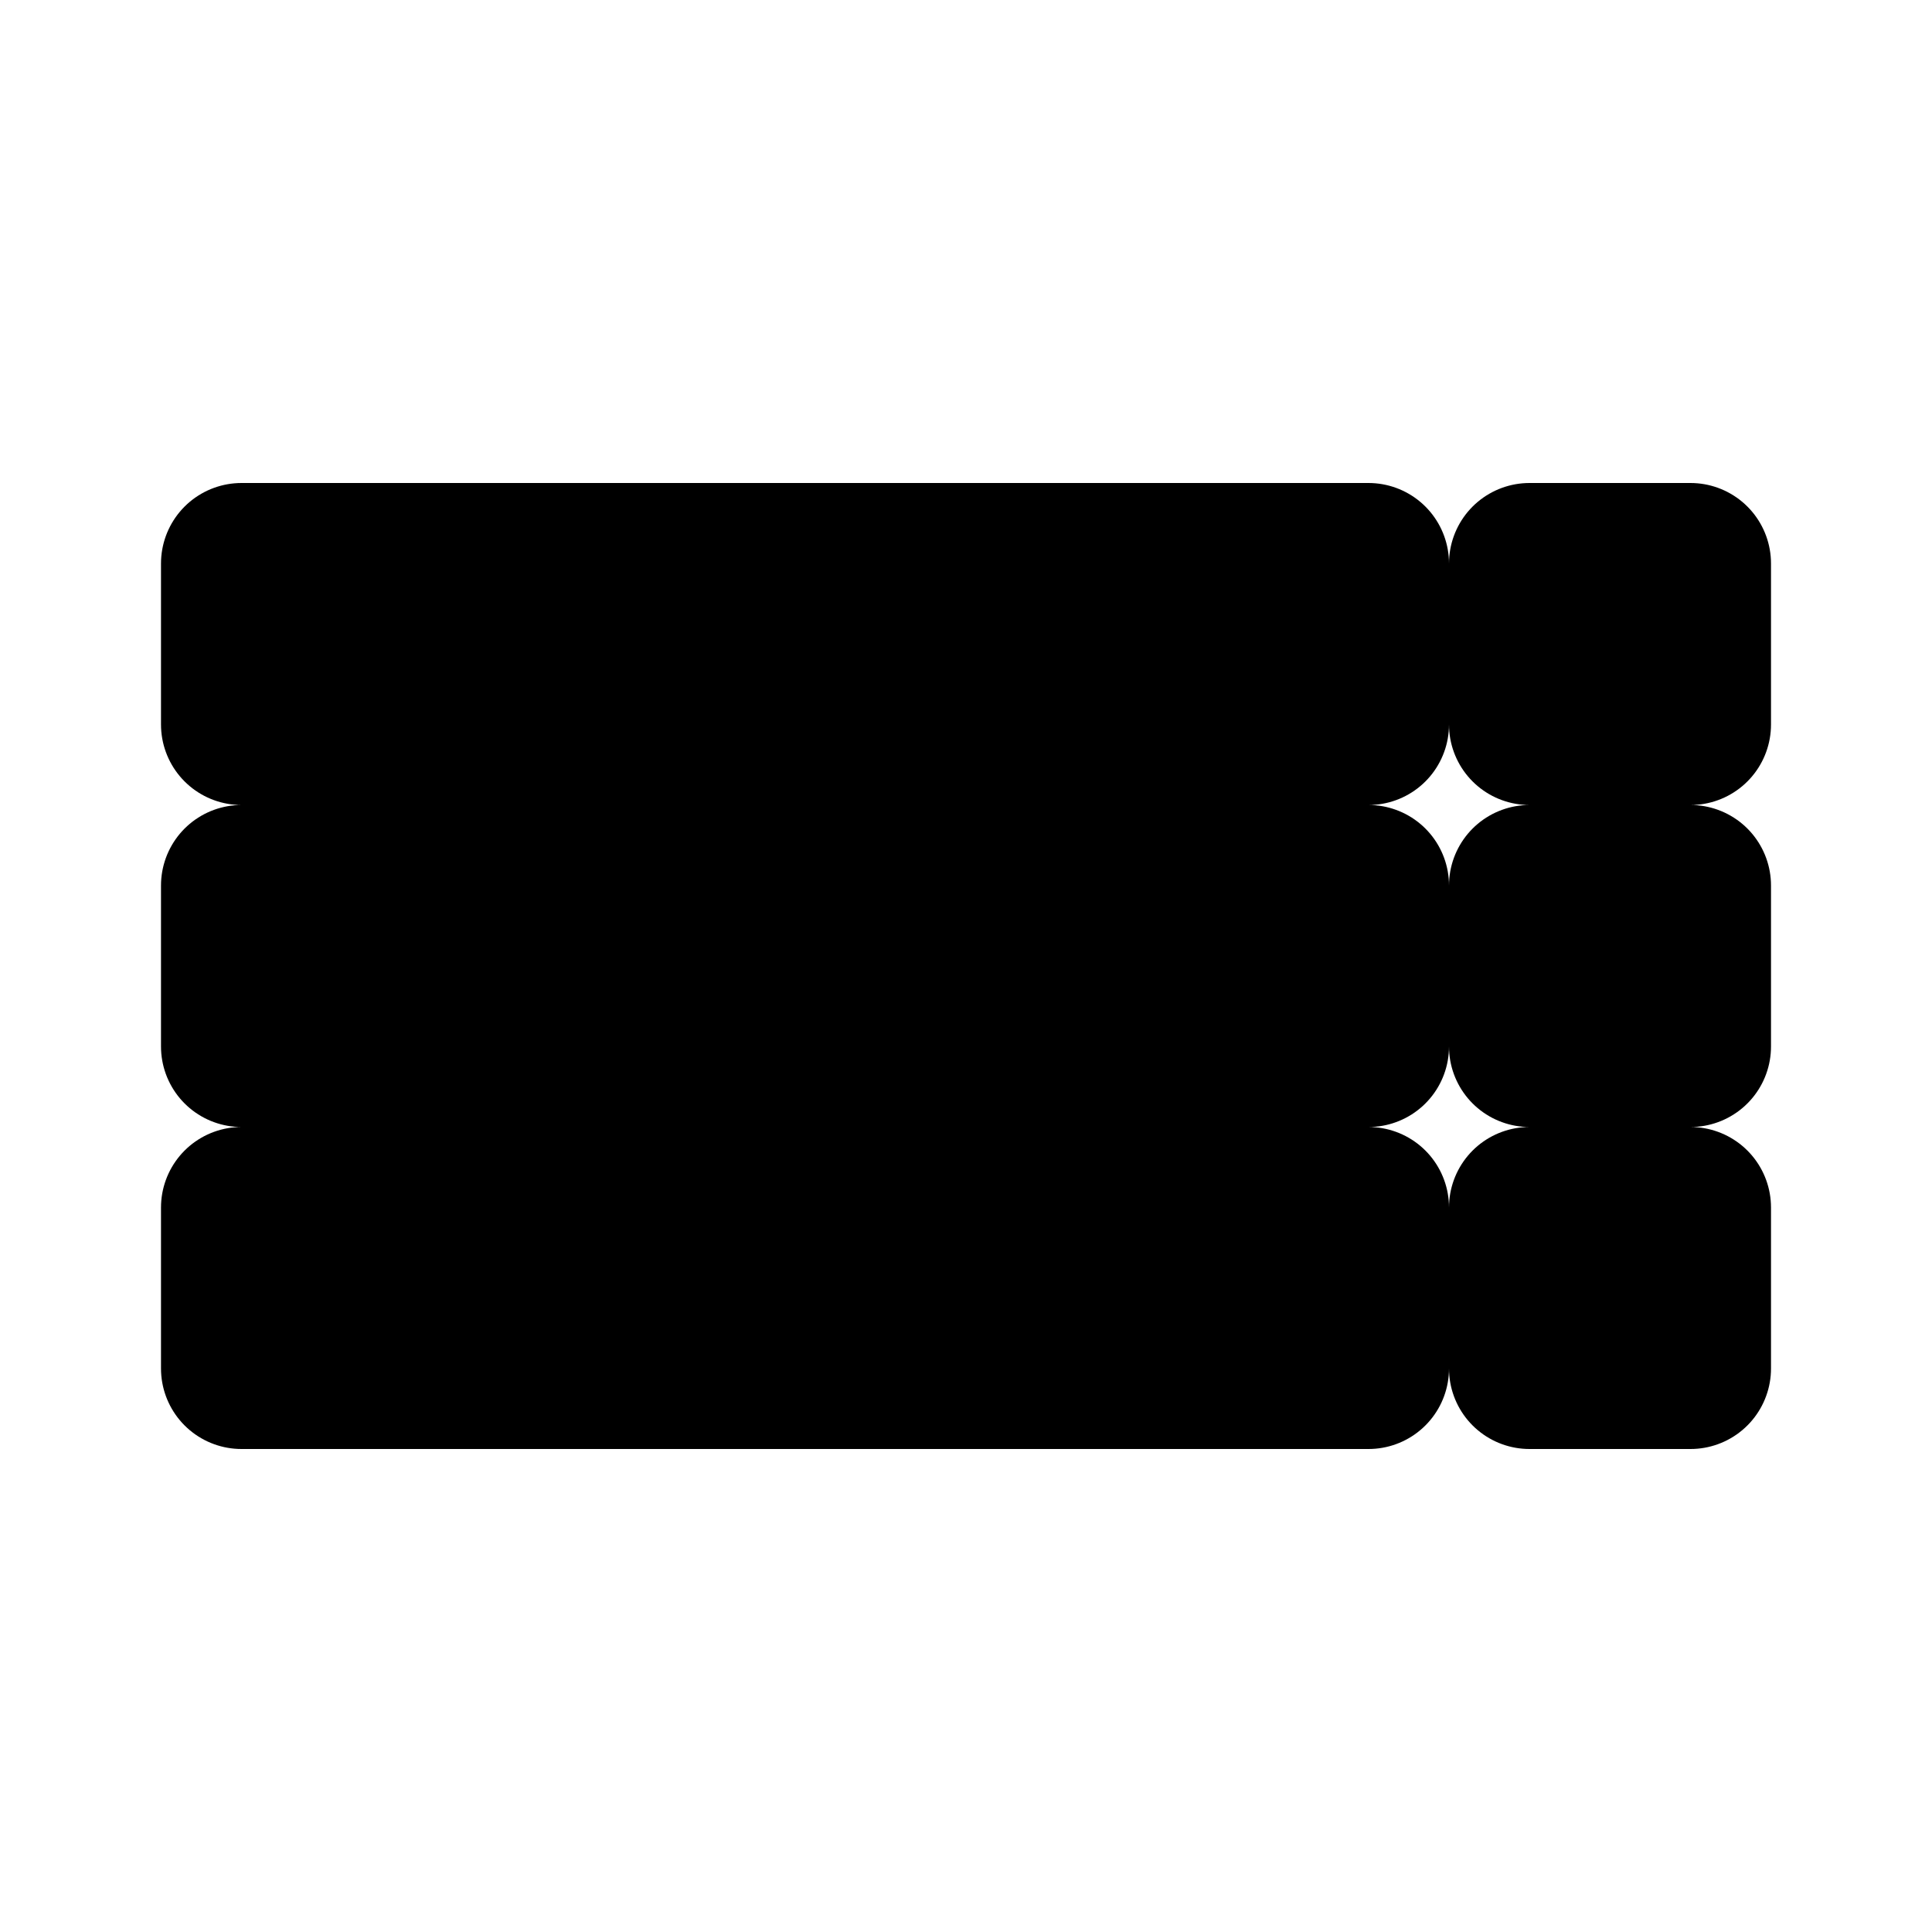
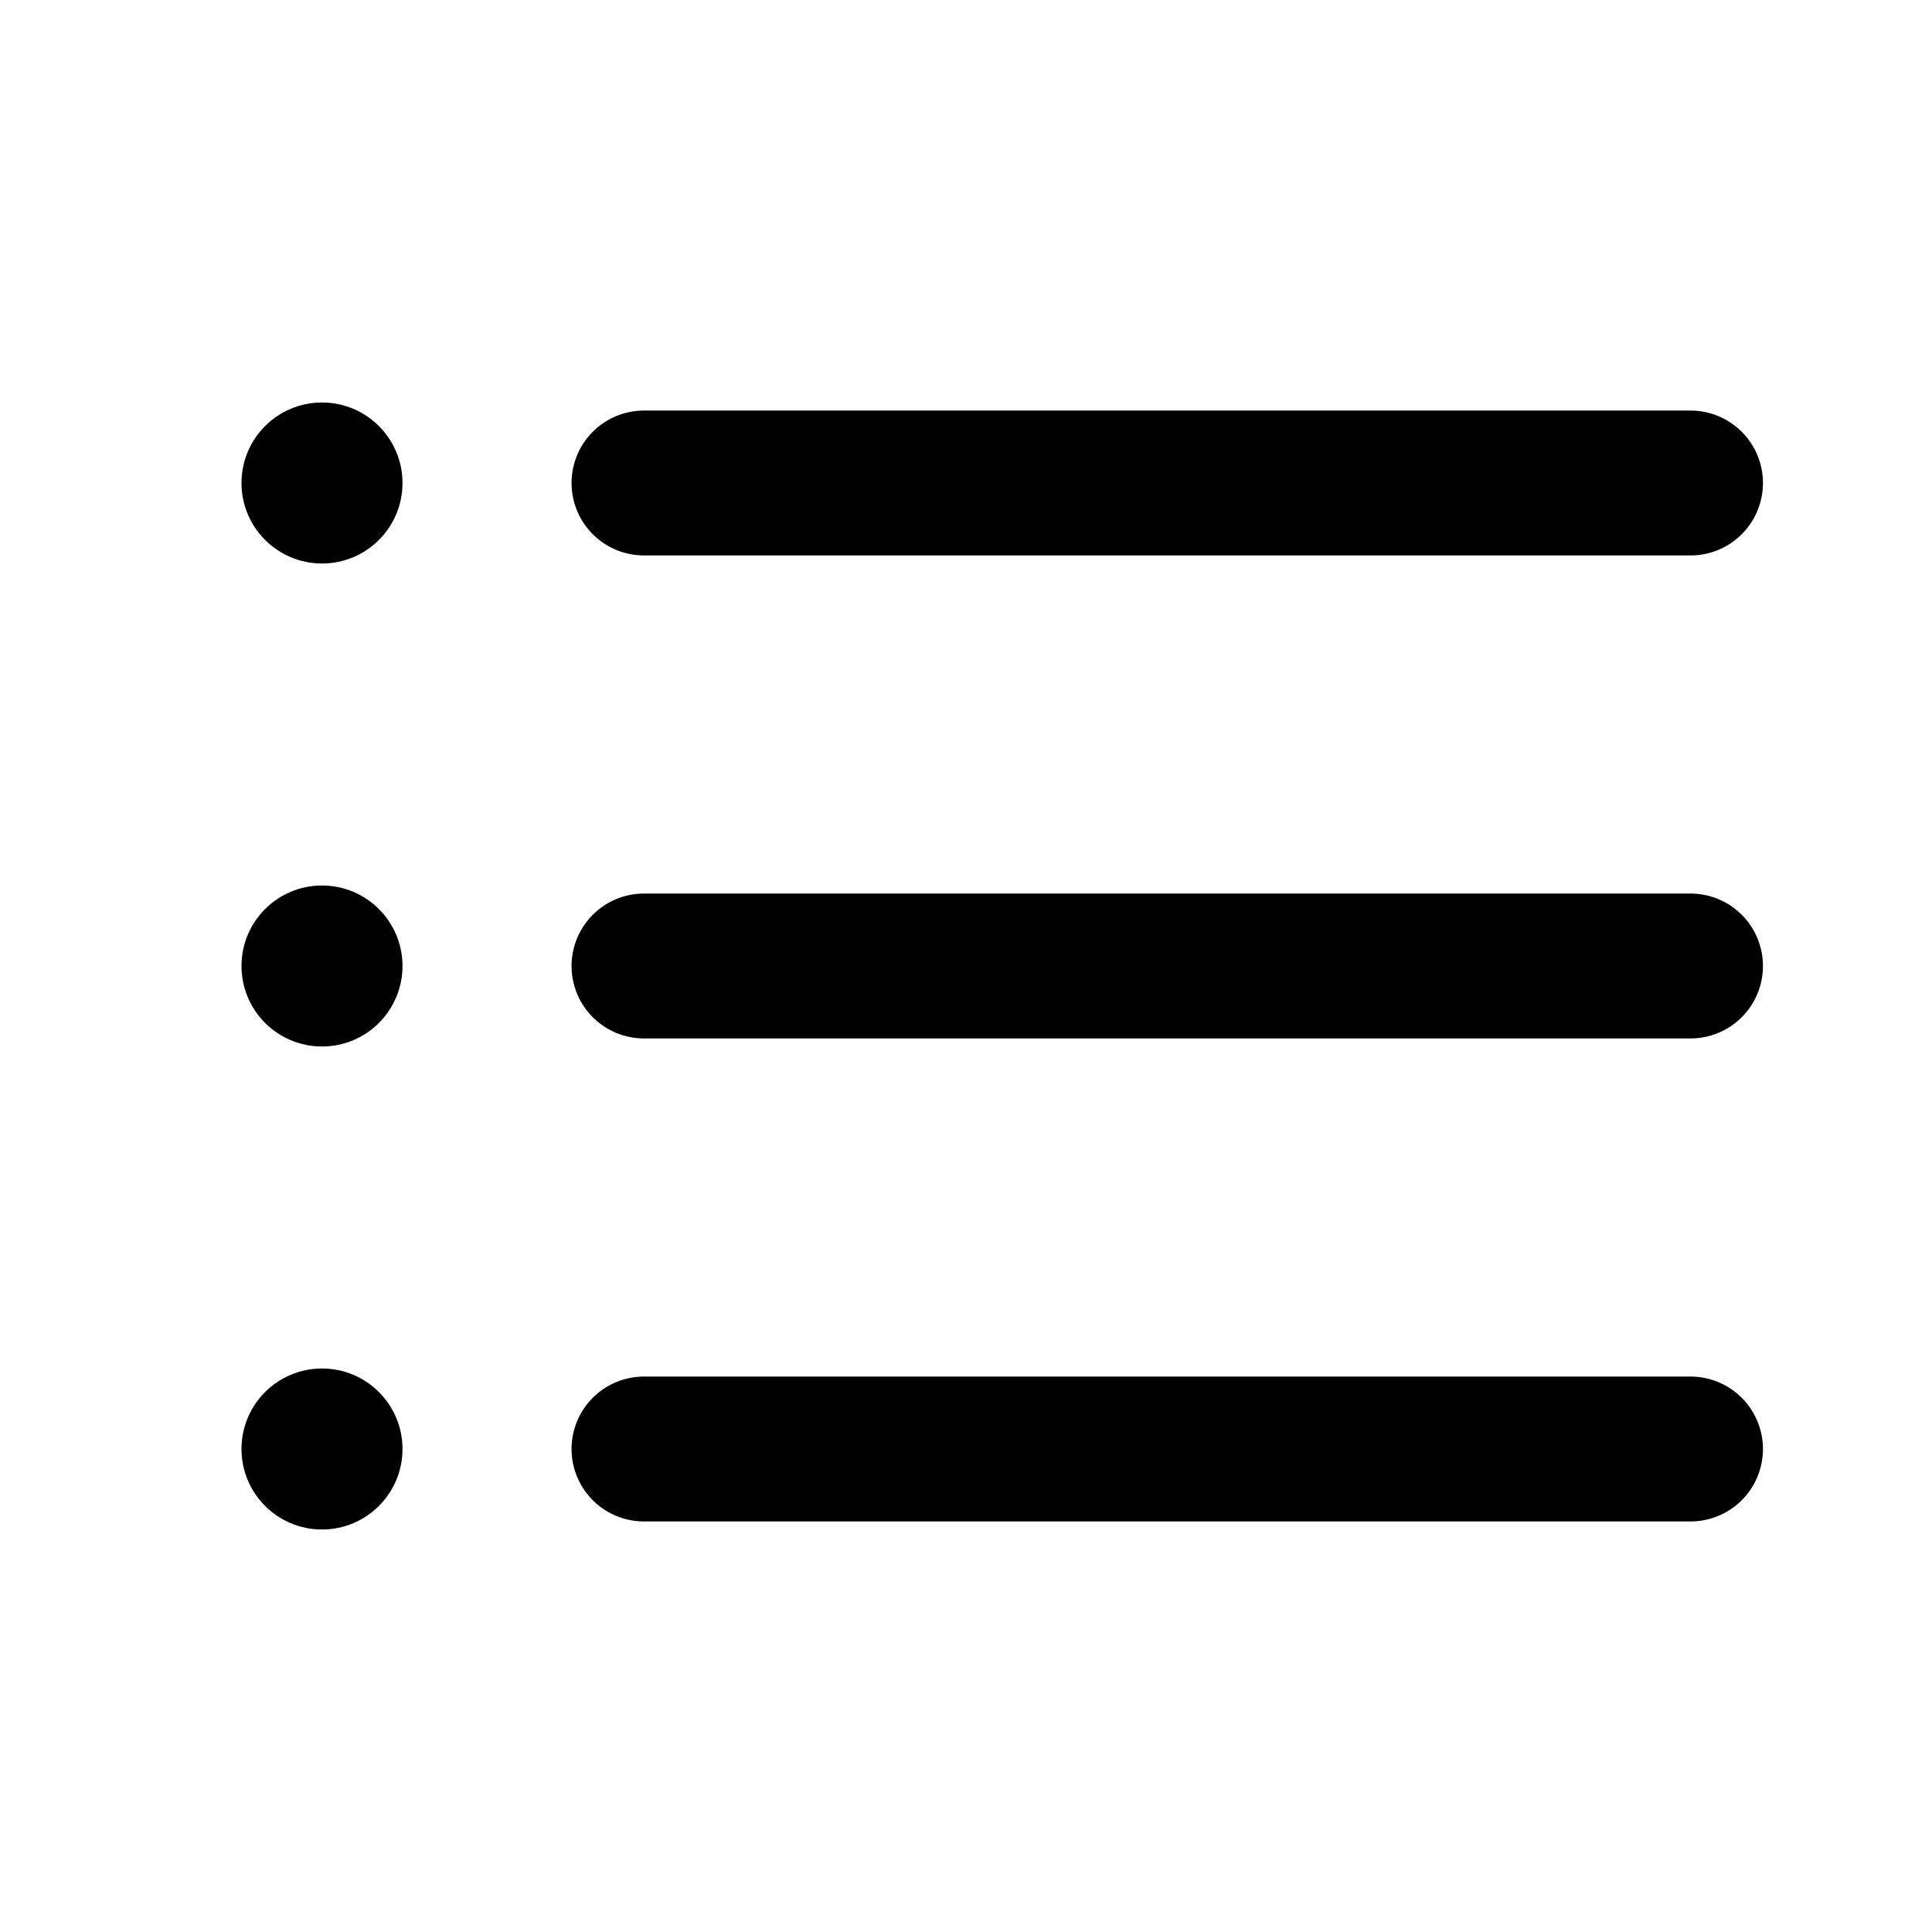
- <svg xmlns="http://www.w3.org/2000/svg" width="24" height="24" viewBox="0 0 24 24" fill="none" stroke="currentColor" stroke-width="2" stroke-linecap="round" stroke-linejoin="round">
-   <path d="M3 9h14V7H3v2zm0 4h14v-2H3v2zm0 4h14v-2H3v2zm16 0h2v-2h-2v2zm0-10v2h2V7h-2zm0 6h2v-2h-2v2" />
+ <svg xmlns="http://www.w3.org/2000/svg" width="24" height="24" viewBox="0 0 24 24" fill="none" stroke="currentColor" stroke-width="1.8" stroke-linecap="round" stroke-linejoin="round">
+   <line x1="8" y1="6" x2="21" y2="6" />
+   <line x1="8" y1="12" x2="21" y2="12" />
+   <line x1="8" y1="18" x2="21" y2="18" />
+   <circle cx="4" cy="6" r="1" fill="currentColor" stroke="none" />
+   <circle cx="4" cy="12" r="1" fill="currentColor" stroke="none" />
+   <circle cx="4" cy="18" r="1" fill="currentColor" stroke="none" />
</svg>
